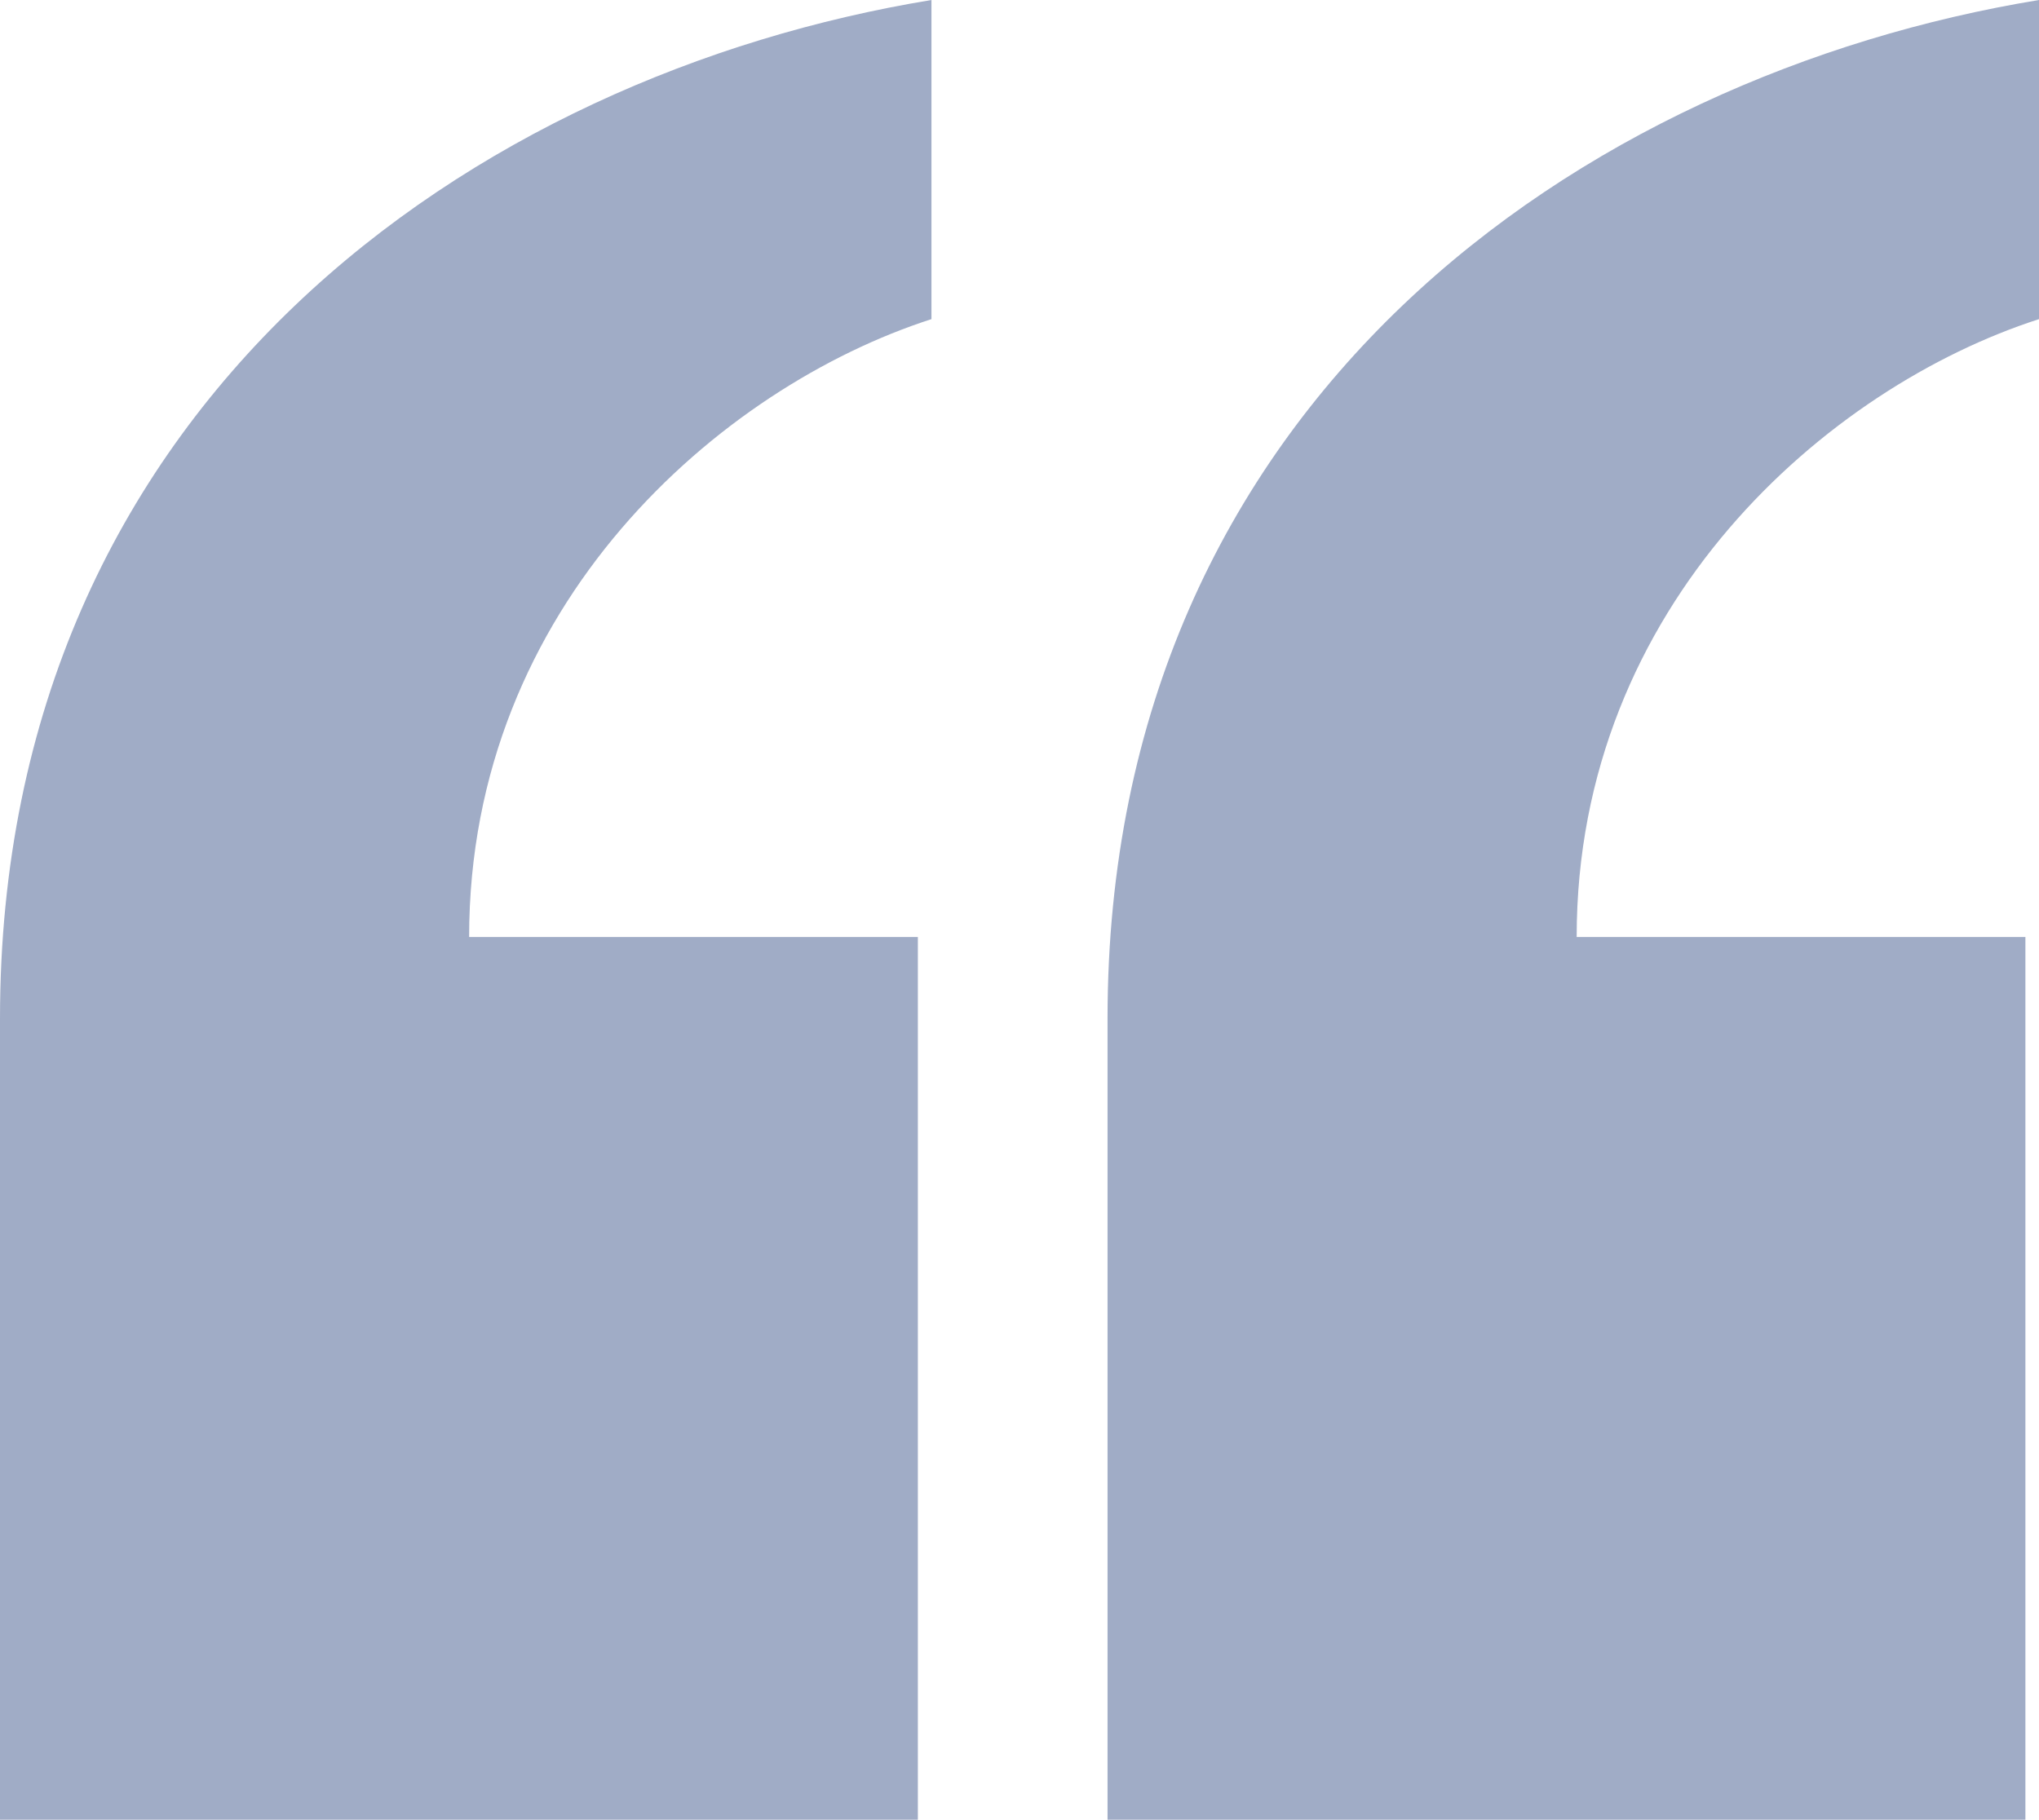
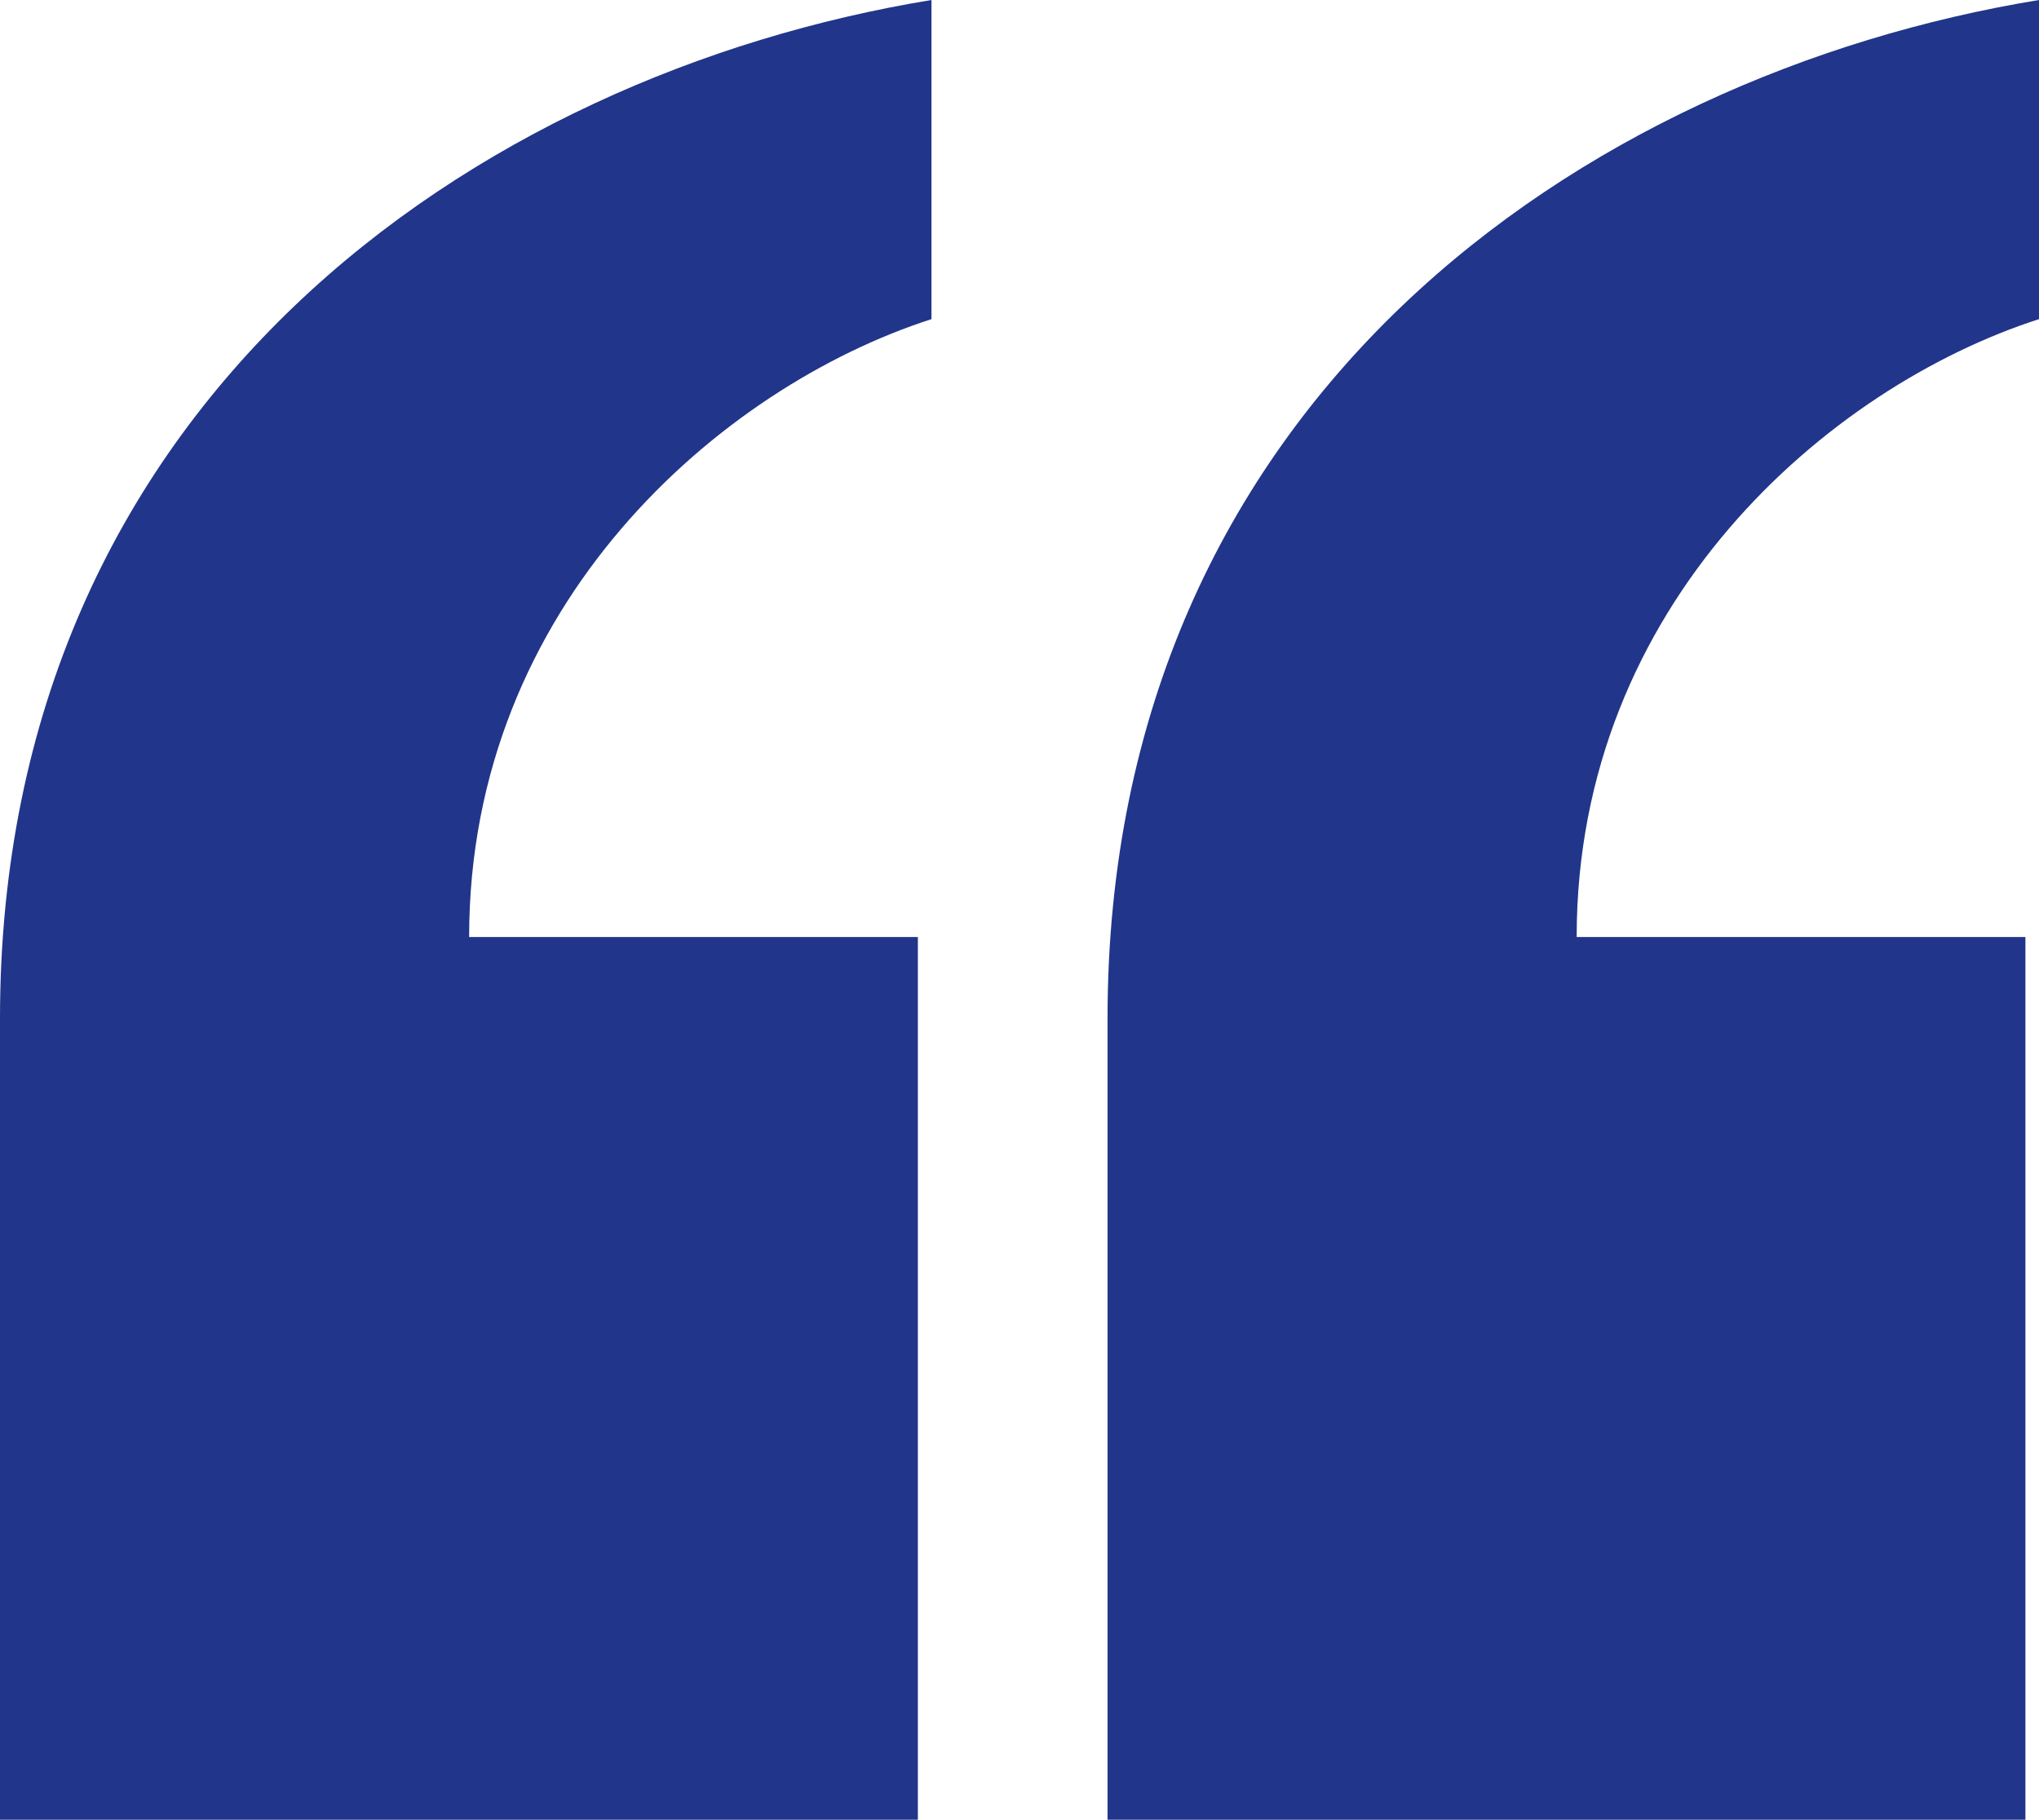
<svg xmlns="http://www.w3.org/2000/svg" width="177" height="158" viewBox="0 0 177 158" fill="none">
-   <path opacity="0.4" d="M96.142 158V88.433C96.142 34.784 137.456 6.485 177 0V27.709C158.704 33.605 136.866 52.47 136.866 81.358H175.82V158H96.142ZM0 158V88.433C0 34.784 41.314 6.485 80.858 0V27.709C62.561 33.605 40.724 52.47 40.724 81.358H79.677V158H0Z" fill="#123071" />
+   <path d="M96.142 158V88.433C96.142 34.784 137.456 6.485 177 0V27.709C158.704 33.605 136.866 52.47 136.866 81.358H175.82V158H96.142ZM0 158V88.433C0 34.784 41.314 6.485 80.858 0V27.709C62.561 33.605 40.724 52.47 40.724 81.358H79.677V158H0Z" fill="#091F7E" fill-opacity="0.9" />
</svg>
